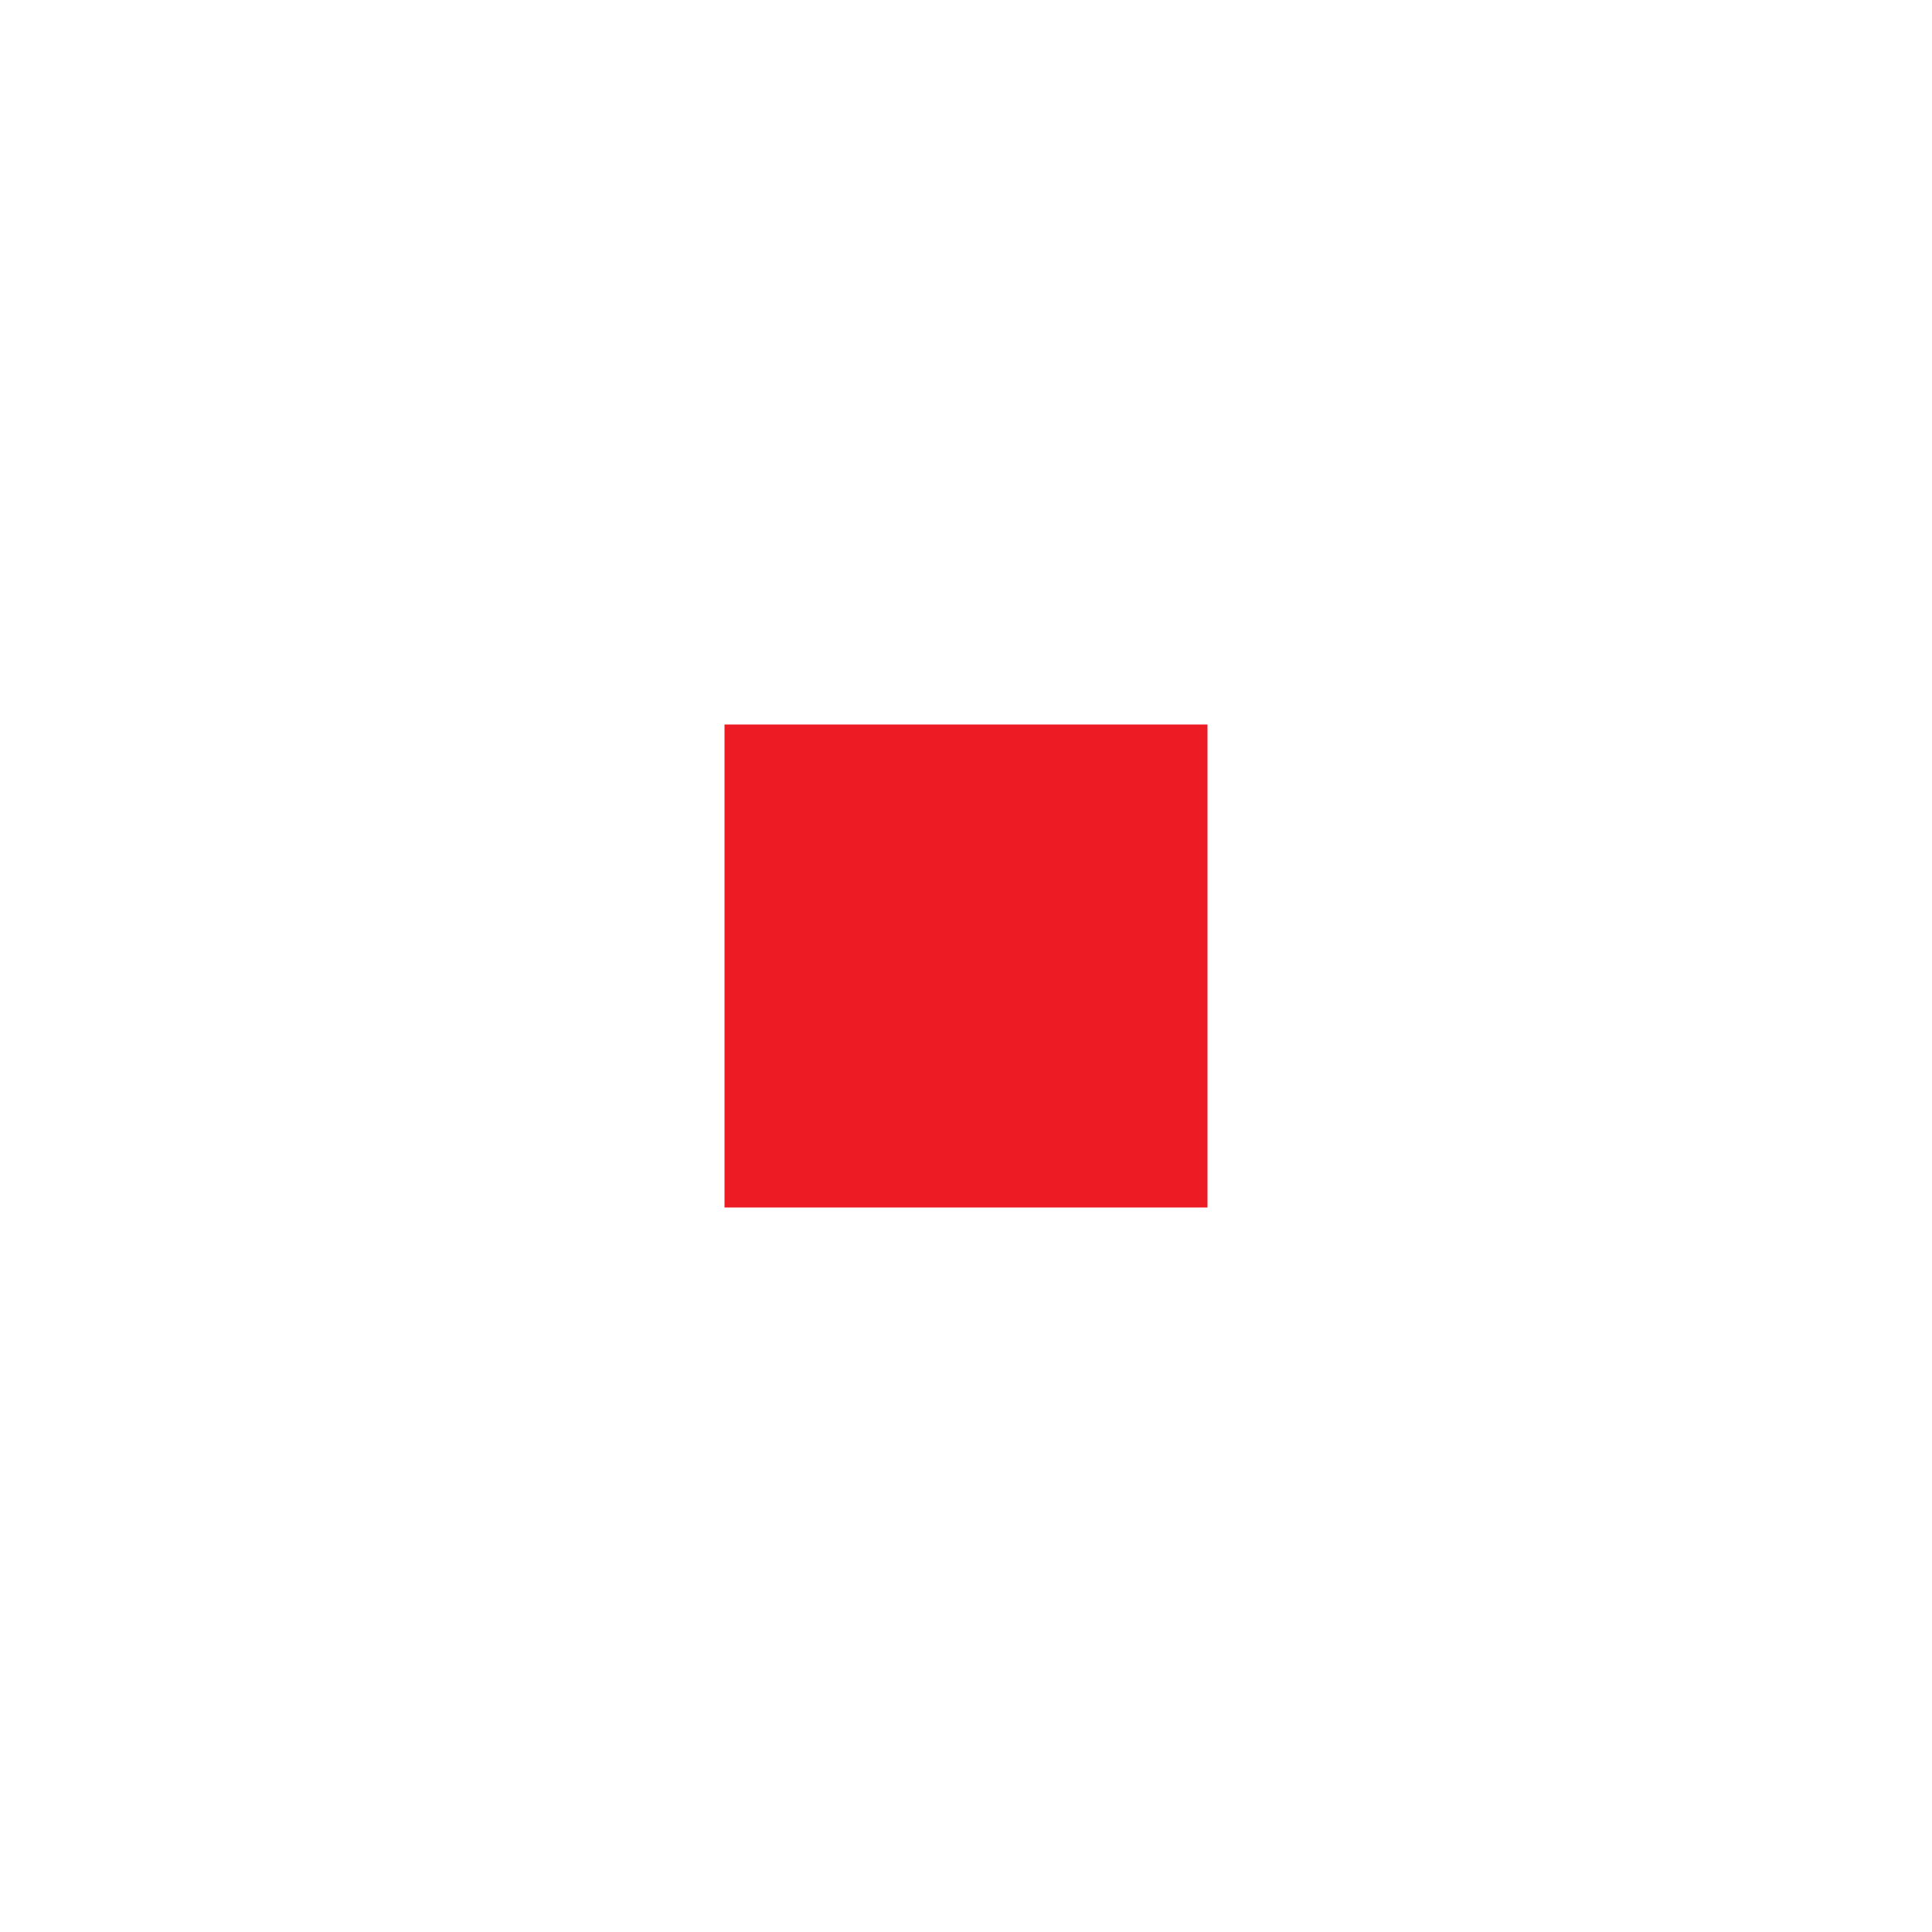
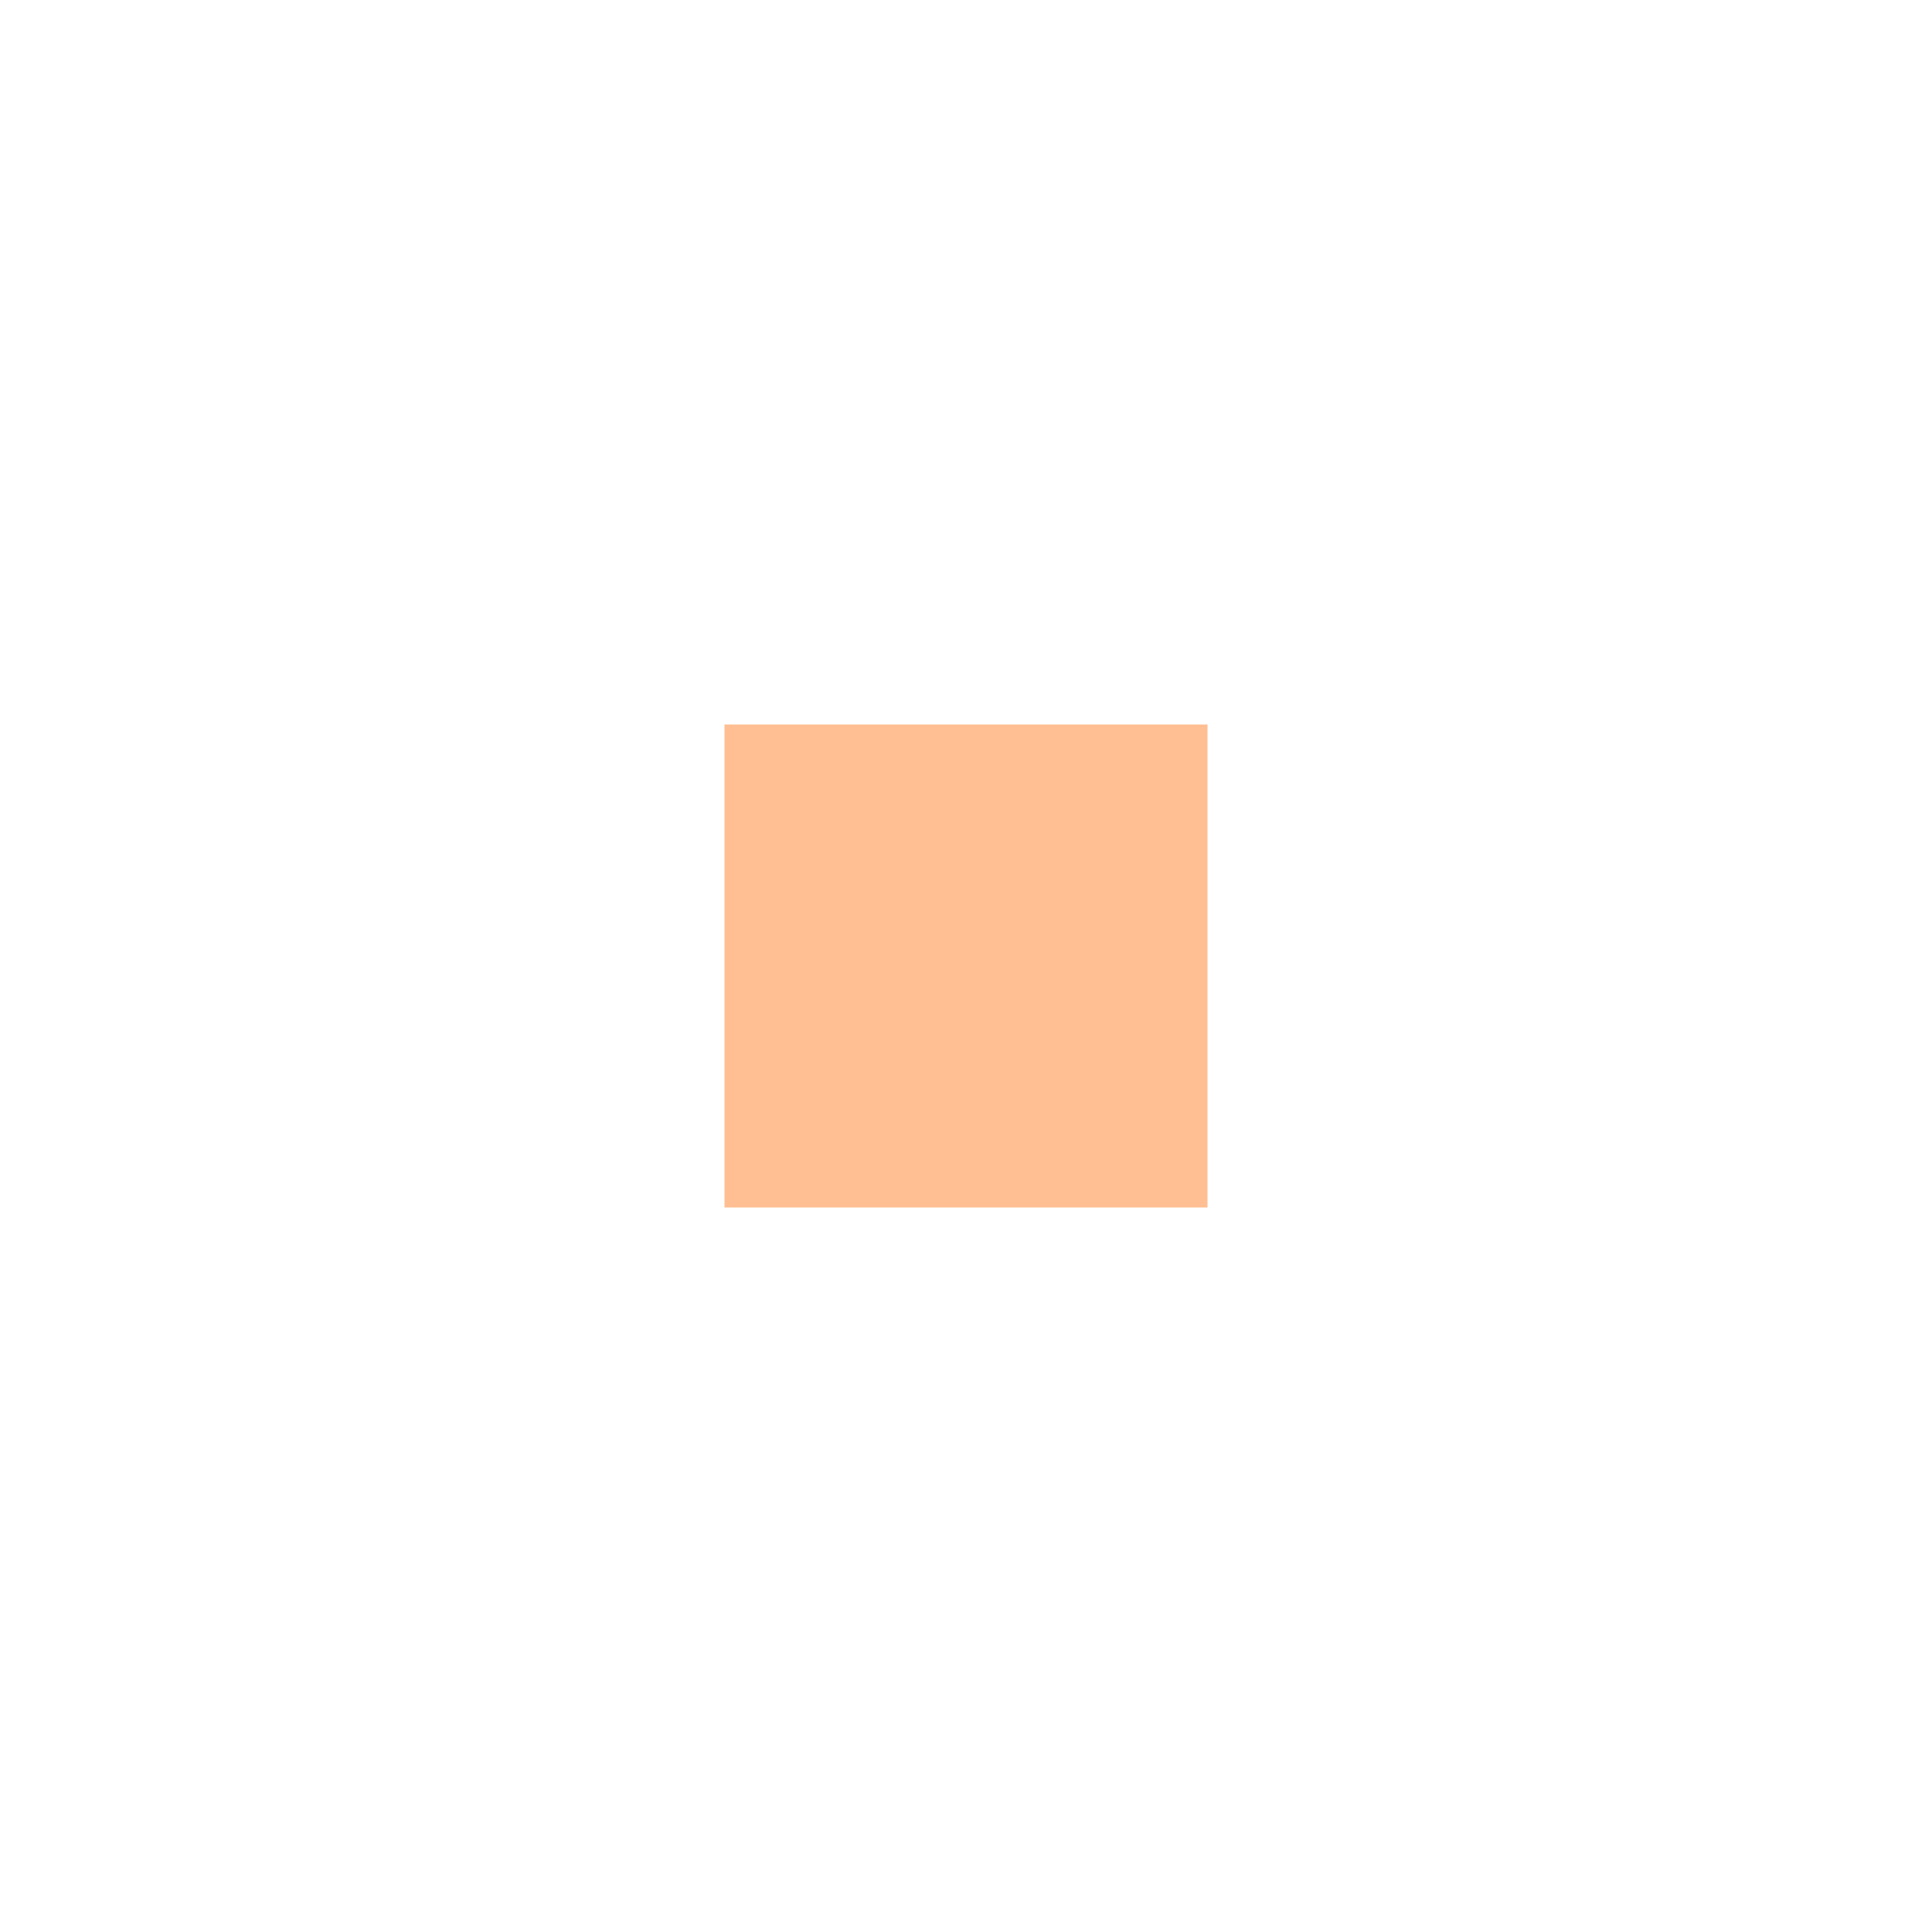
<svg xmlns="http://www.w3.org/2000/svg" version="1.1" id="Layer_1" x="0px" y="0px" width="16px" height="16px" viewBox="0 0 16 16" style="enable-background:new 0 0 16 16;" xml:space="preserve">
  <defs id="defs3096" />
-   <rect x="6" y="6" style="fill:#ED1C24;" width="4" height="4" id="rect3072" />
+   <rect x="6" y="6" style="fill:#ffbf92;" width="4" height="4" id="rect3072" />
</svg>
